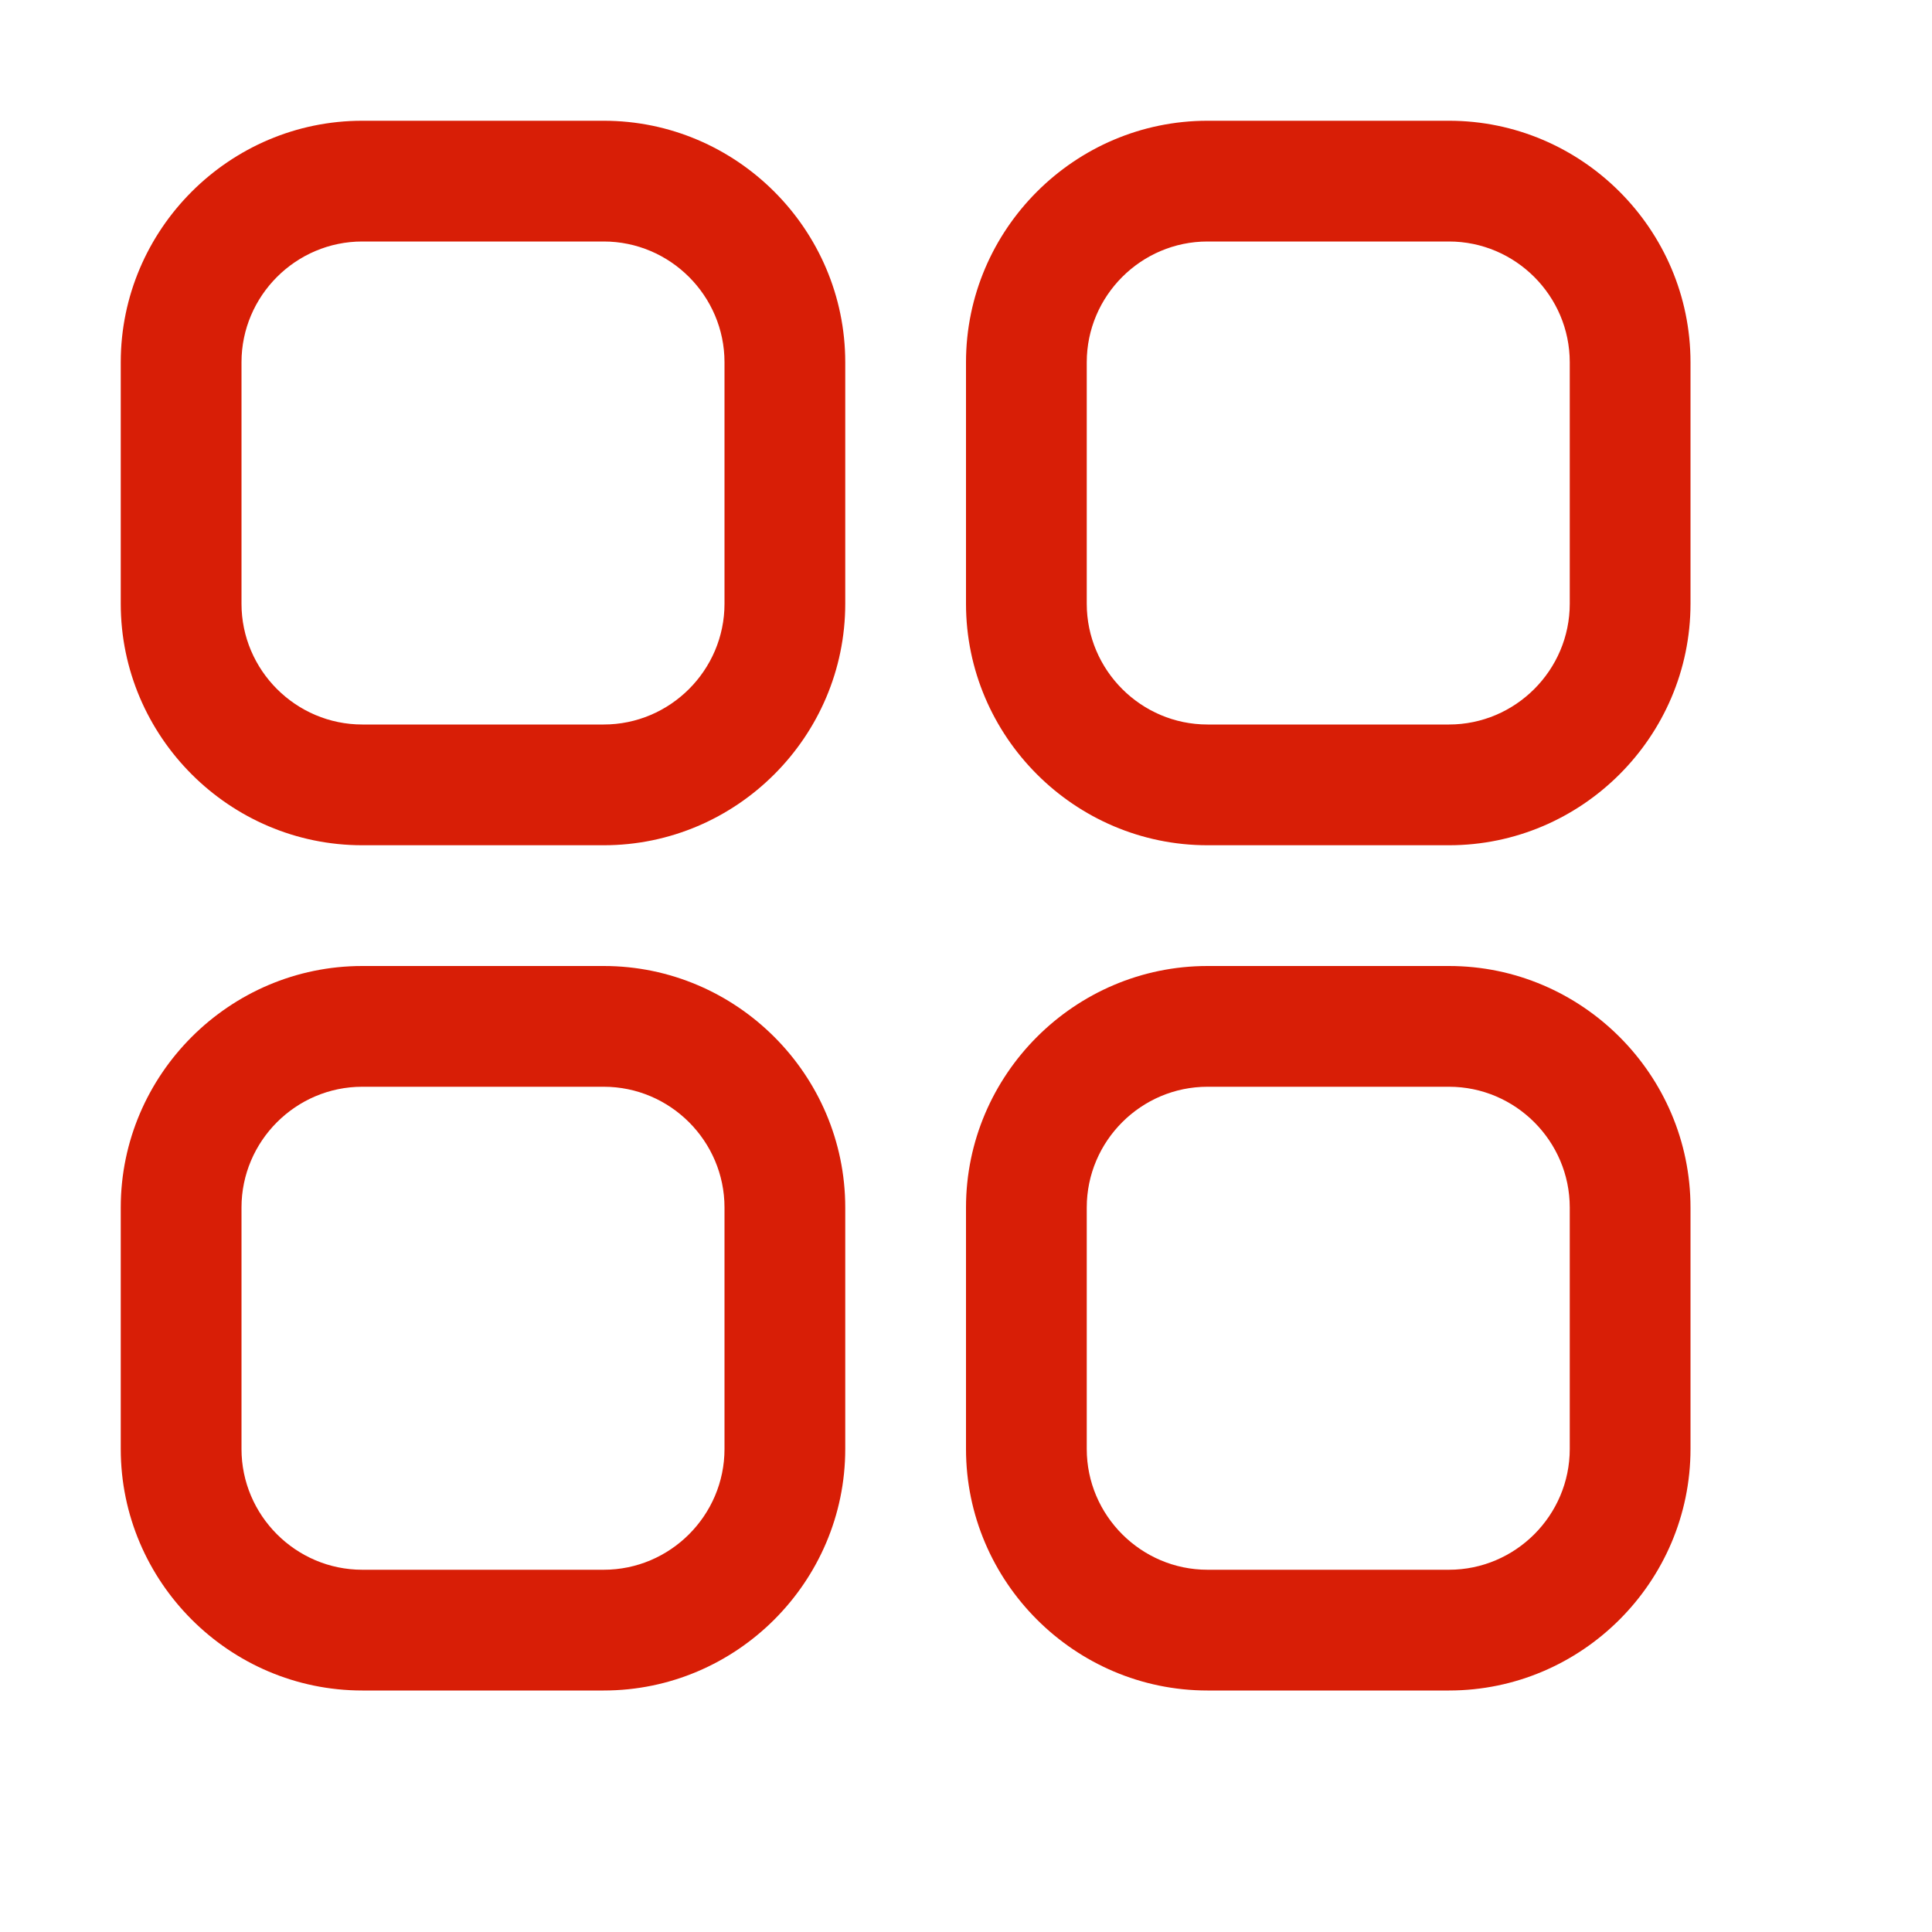
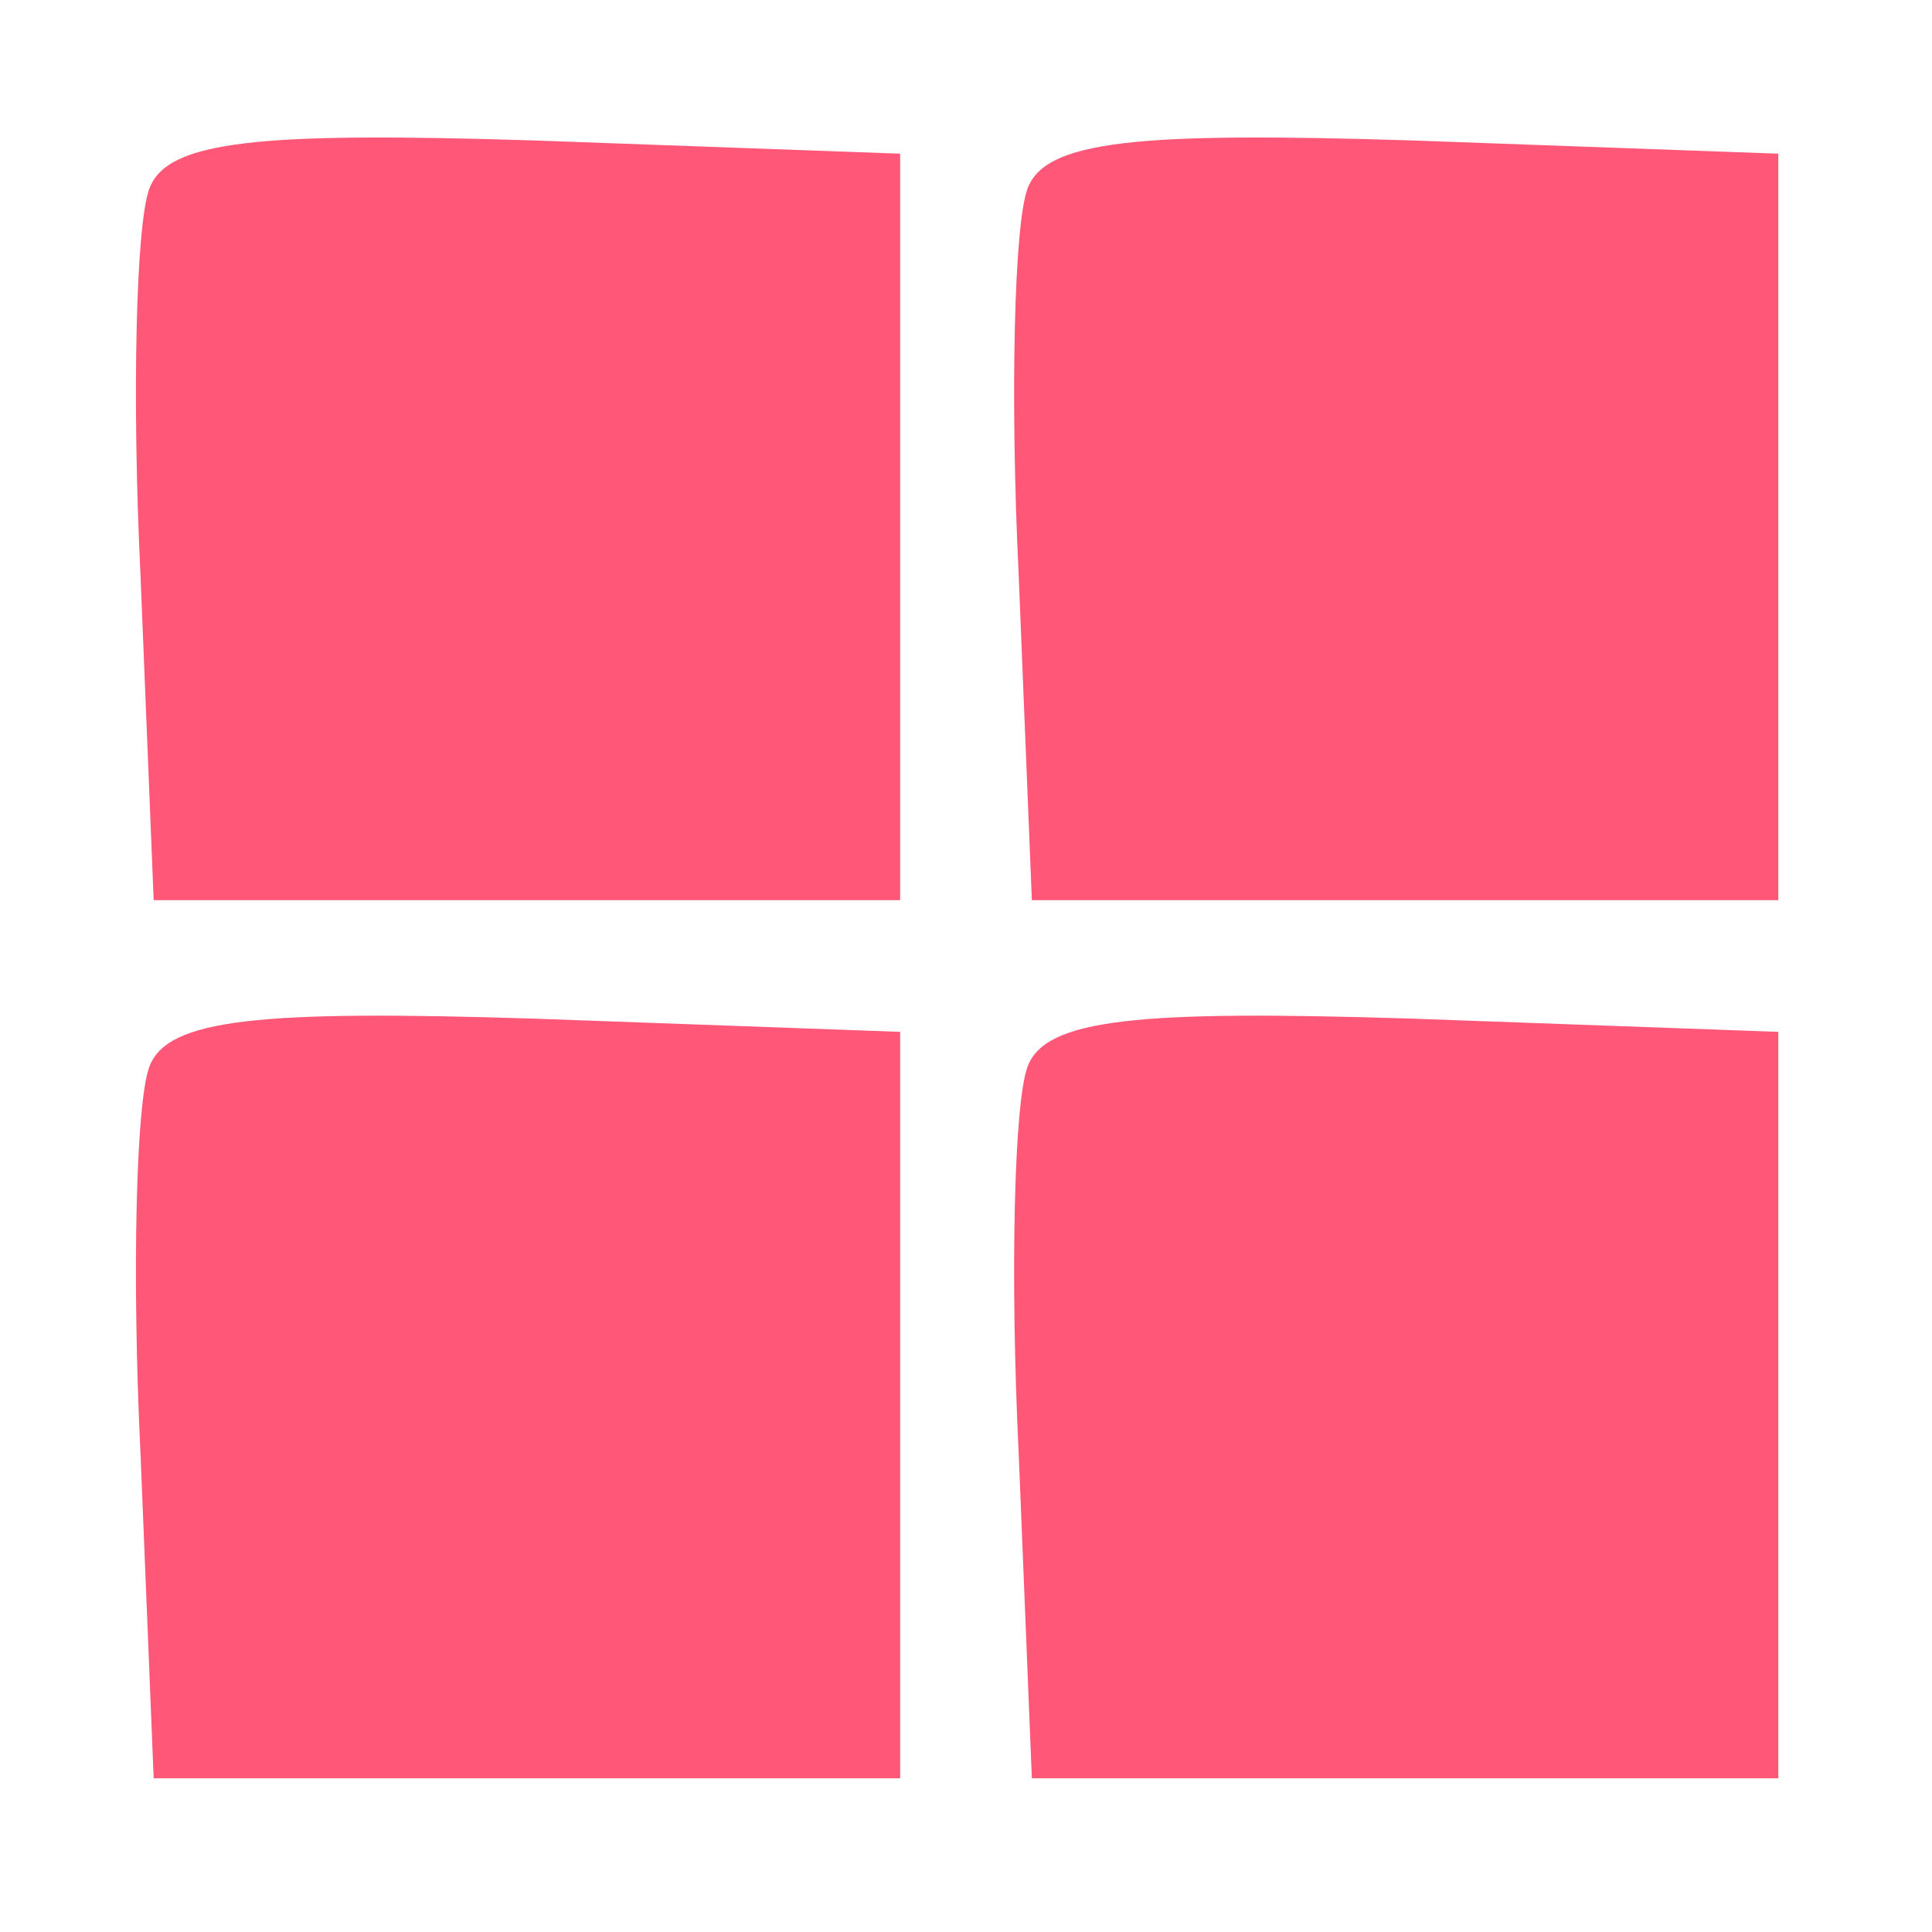
- <svg xmlns="http://www.w3.org/2000/svg" t="1614859049992" class="icon" viewBox="0 0 1024 1024" version="1.1" p-id="6760" width="200" height="200">
-   <defs>
-     <style type="text/css" />
-   </defs>
-   <path d="M320 512 192 512c-70.4 0-128 57.6-128 128l0 128c0 70.4 57.6 128 128 128l128 0c70.4 0 128-57.6 128-128l0-128C448 569.6 390.4 512 320 512zM384 768c0 35.2-28.8 64-64 64L192 832c-35.2 0-64-28.8-64-64l0-128c0-35.2 28.8-64 64-64l128 0c35.2 0 64 28.8 64 64L384 768zM768 64l-128 0C569.6 64 512 121.6 512 192l0 128c0 70.4 57.6 128 128 128l128 0c70.4 0 128-57.6 128-128L896 192C896 121.6 838.4 64 768 64zM832 320c0 35.2-28.8 64-64 64l-128 0C604.8 384 576 355.2 576 320L576 192c0-35.2 28.8-64 64-64l128 0c35.2 0 64 28.8 64 64L832 320zM768 512l-128 0c-70.4 0-128 57.6-128 128l0 128c0 70.4 57.6 128 128 128l128 0c70.4 0 128-57.6 128-128l0-128C896 569.6 838.4 512 768 512zM832 768c0 35.2-28.8 64-64 64l-128 0c-35.2 0-64-28.8-64-64l0-128c0-35.2 28.8-64 64-64l128 0c35.2 0 64 28.8 64 64L832 768zM320 64 192 64C121.6 64 64 121.6 64 192l0 128c0 70.4 57.6 128 128 128l128 0c70.4 0 128-57.6 128-128L448 192C448 121.6 390.4 64 320 64zM384 320c0 35.2-28.8 64-64 64L192 384C156.8 384 128 355.2 128 320L128 192c0-35.2 28.8-64 64-64l128 0c35.2 0 64 28.8 64 64L384 320z" p-id="6761" fill="#d81e06" />
+ <svg xmlns="http://www.w3.org/2000/svg" version="1.0" width="44pt" height="44pt" viewBox="0 0 44 44" preserveAspectRatio="xMidYMid meet">
+   <g transform="translate(0,44) scale(0.1,-0.1)" fill="#ff5777" stroke="none">
+     <path d="M34 397 c-3 -8 -4 -47 -2 -88 l3 -74 85 0 85 0 0 85 0 85 -83 3 c-63 2 -84 0 -88 -11z" />
+     <path d="M234 397 c-3 -8 -4 -47 -2 -88 l3 -74 85 0 85 0 0 85 0 85 -83 3 c-63 2 -84 0 -88 -11z" />
+     <path d="M34 197 c-3 -8 -4 -47 -2 -88 l3 -74 85 0 85 0 0 85 0 85 -83 3 c-63 2 -84 0 -88 -11z" />
+     <path d="M234 197 c-3 -8 -4 -47 -2 -88 l3 -74 85 0 85 0 0 85 0 85 -83 3 c-63 2 -84 0 -88 -11z" />
+   </g>
</svg>
